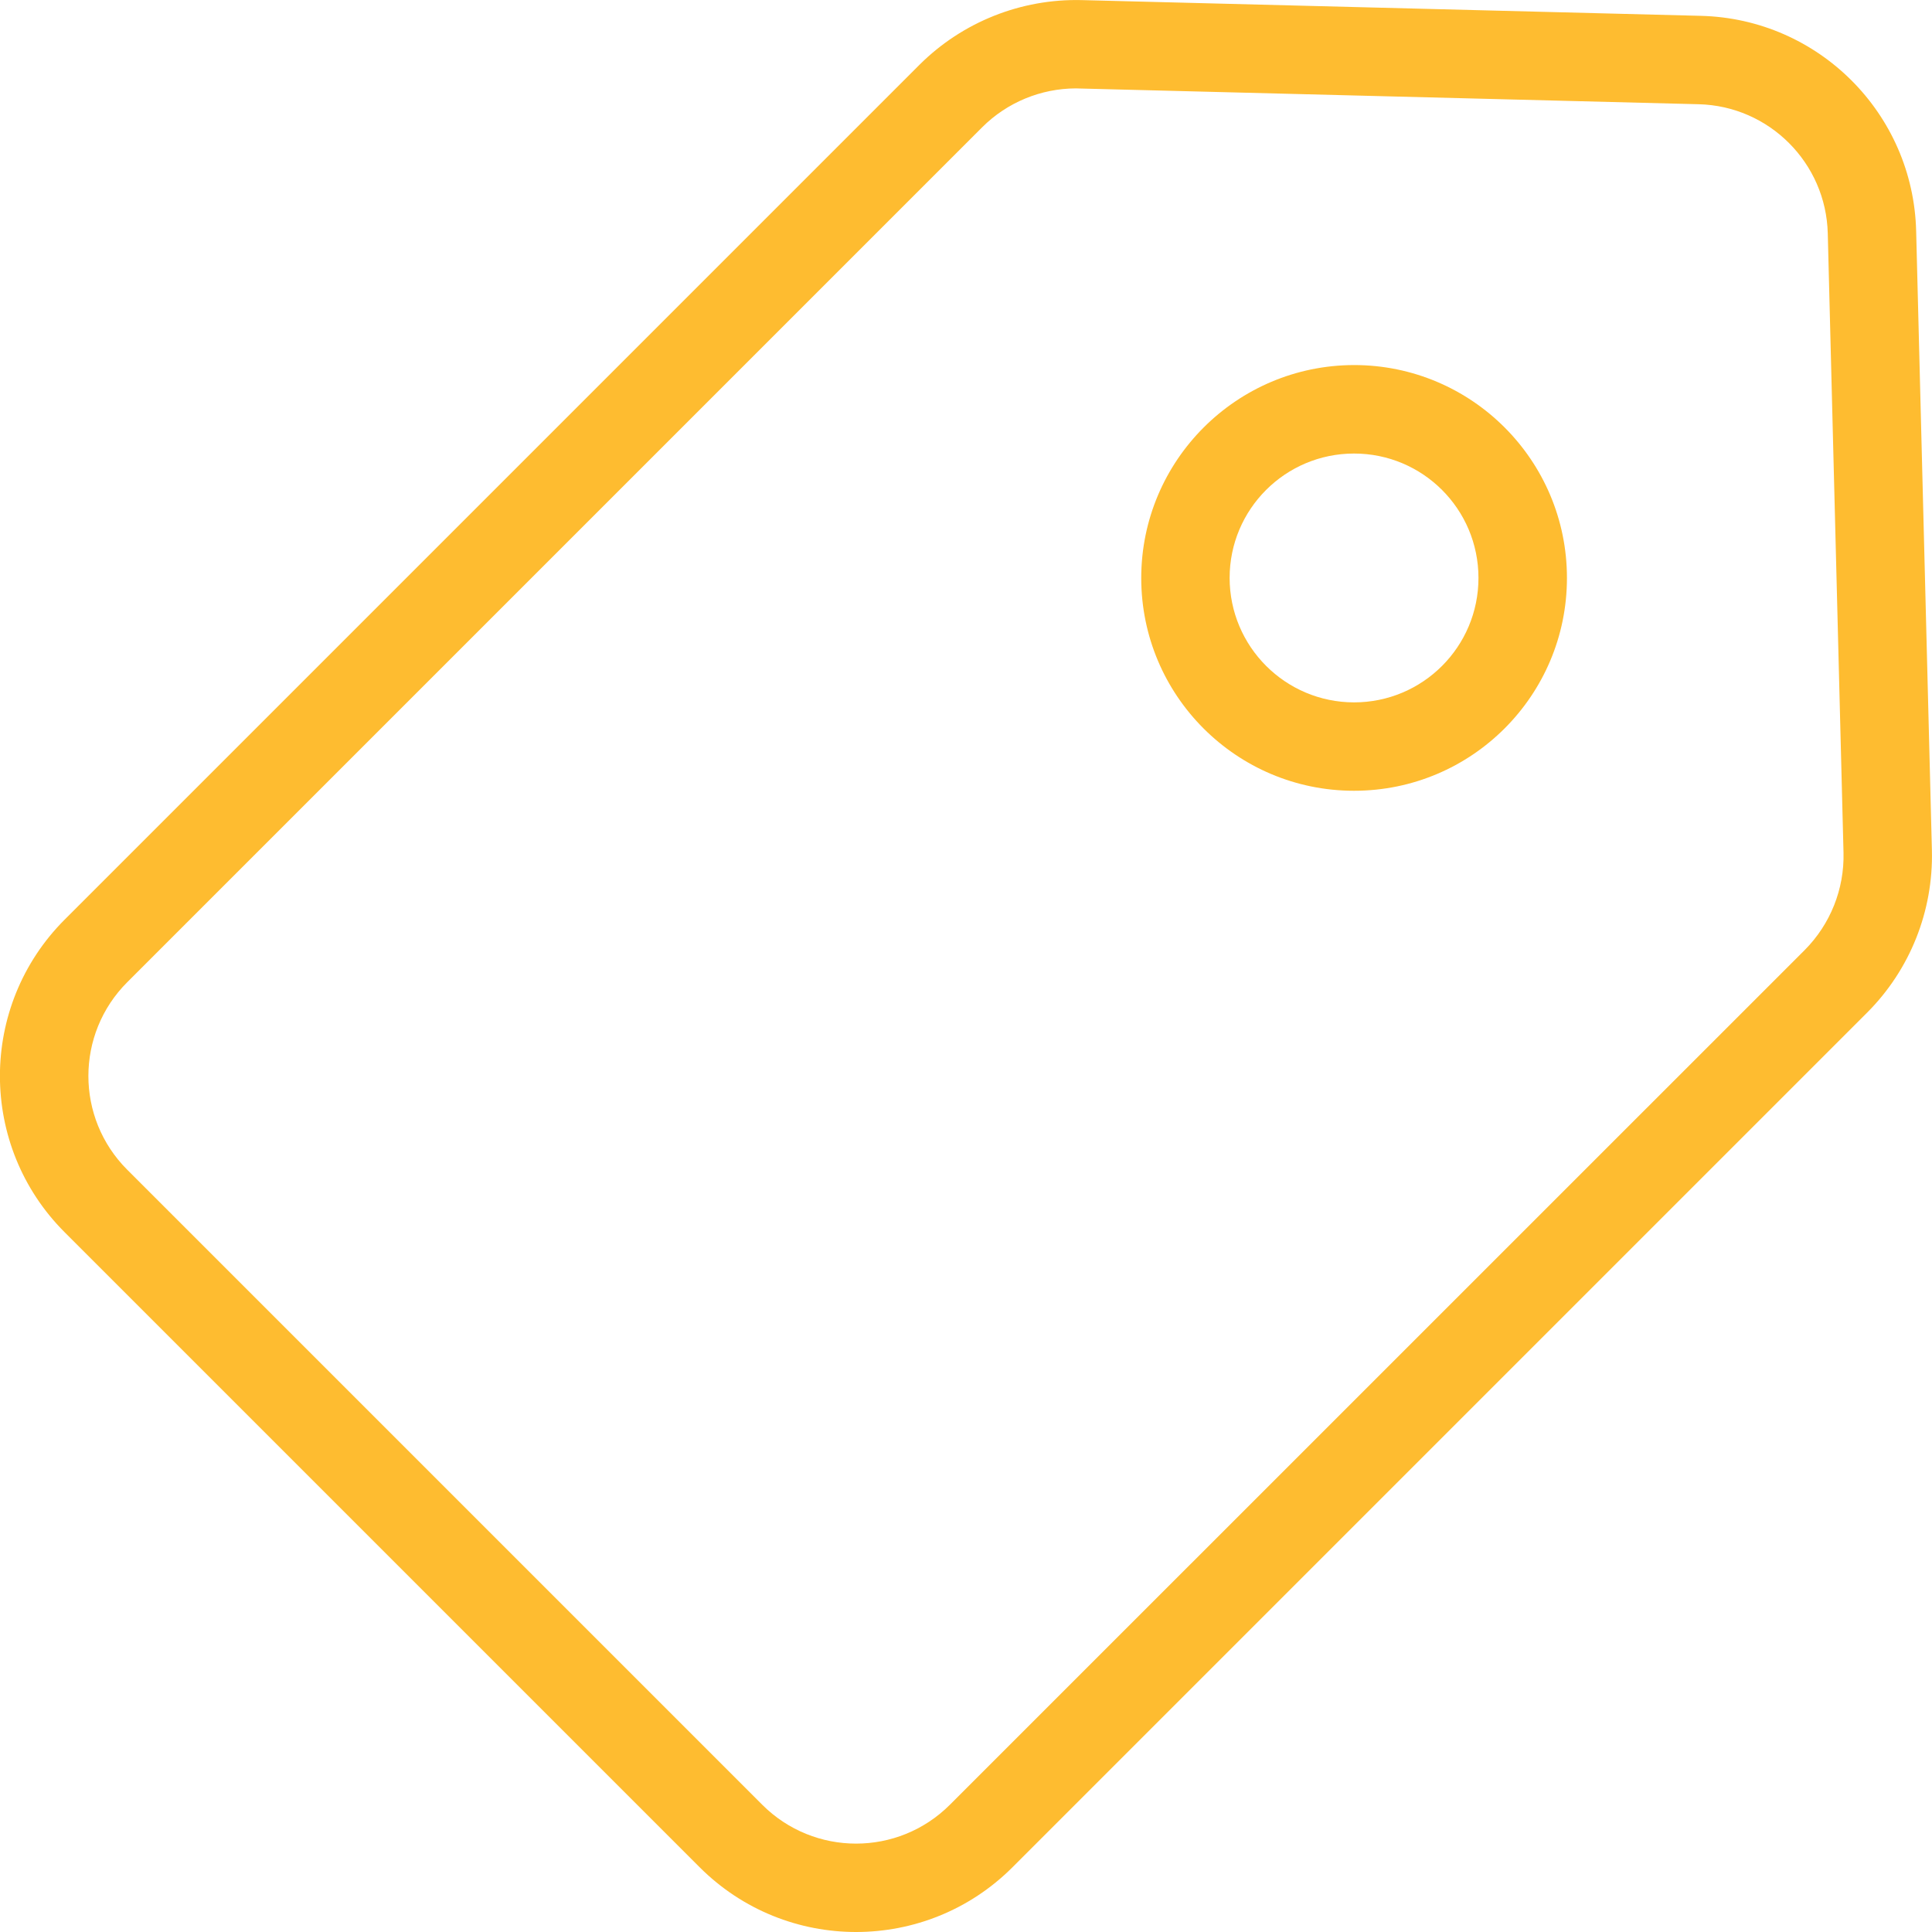
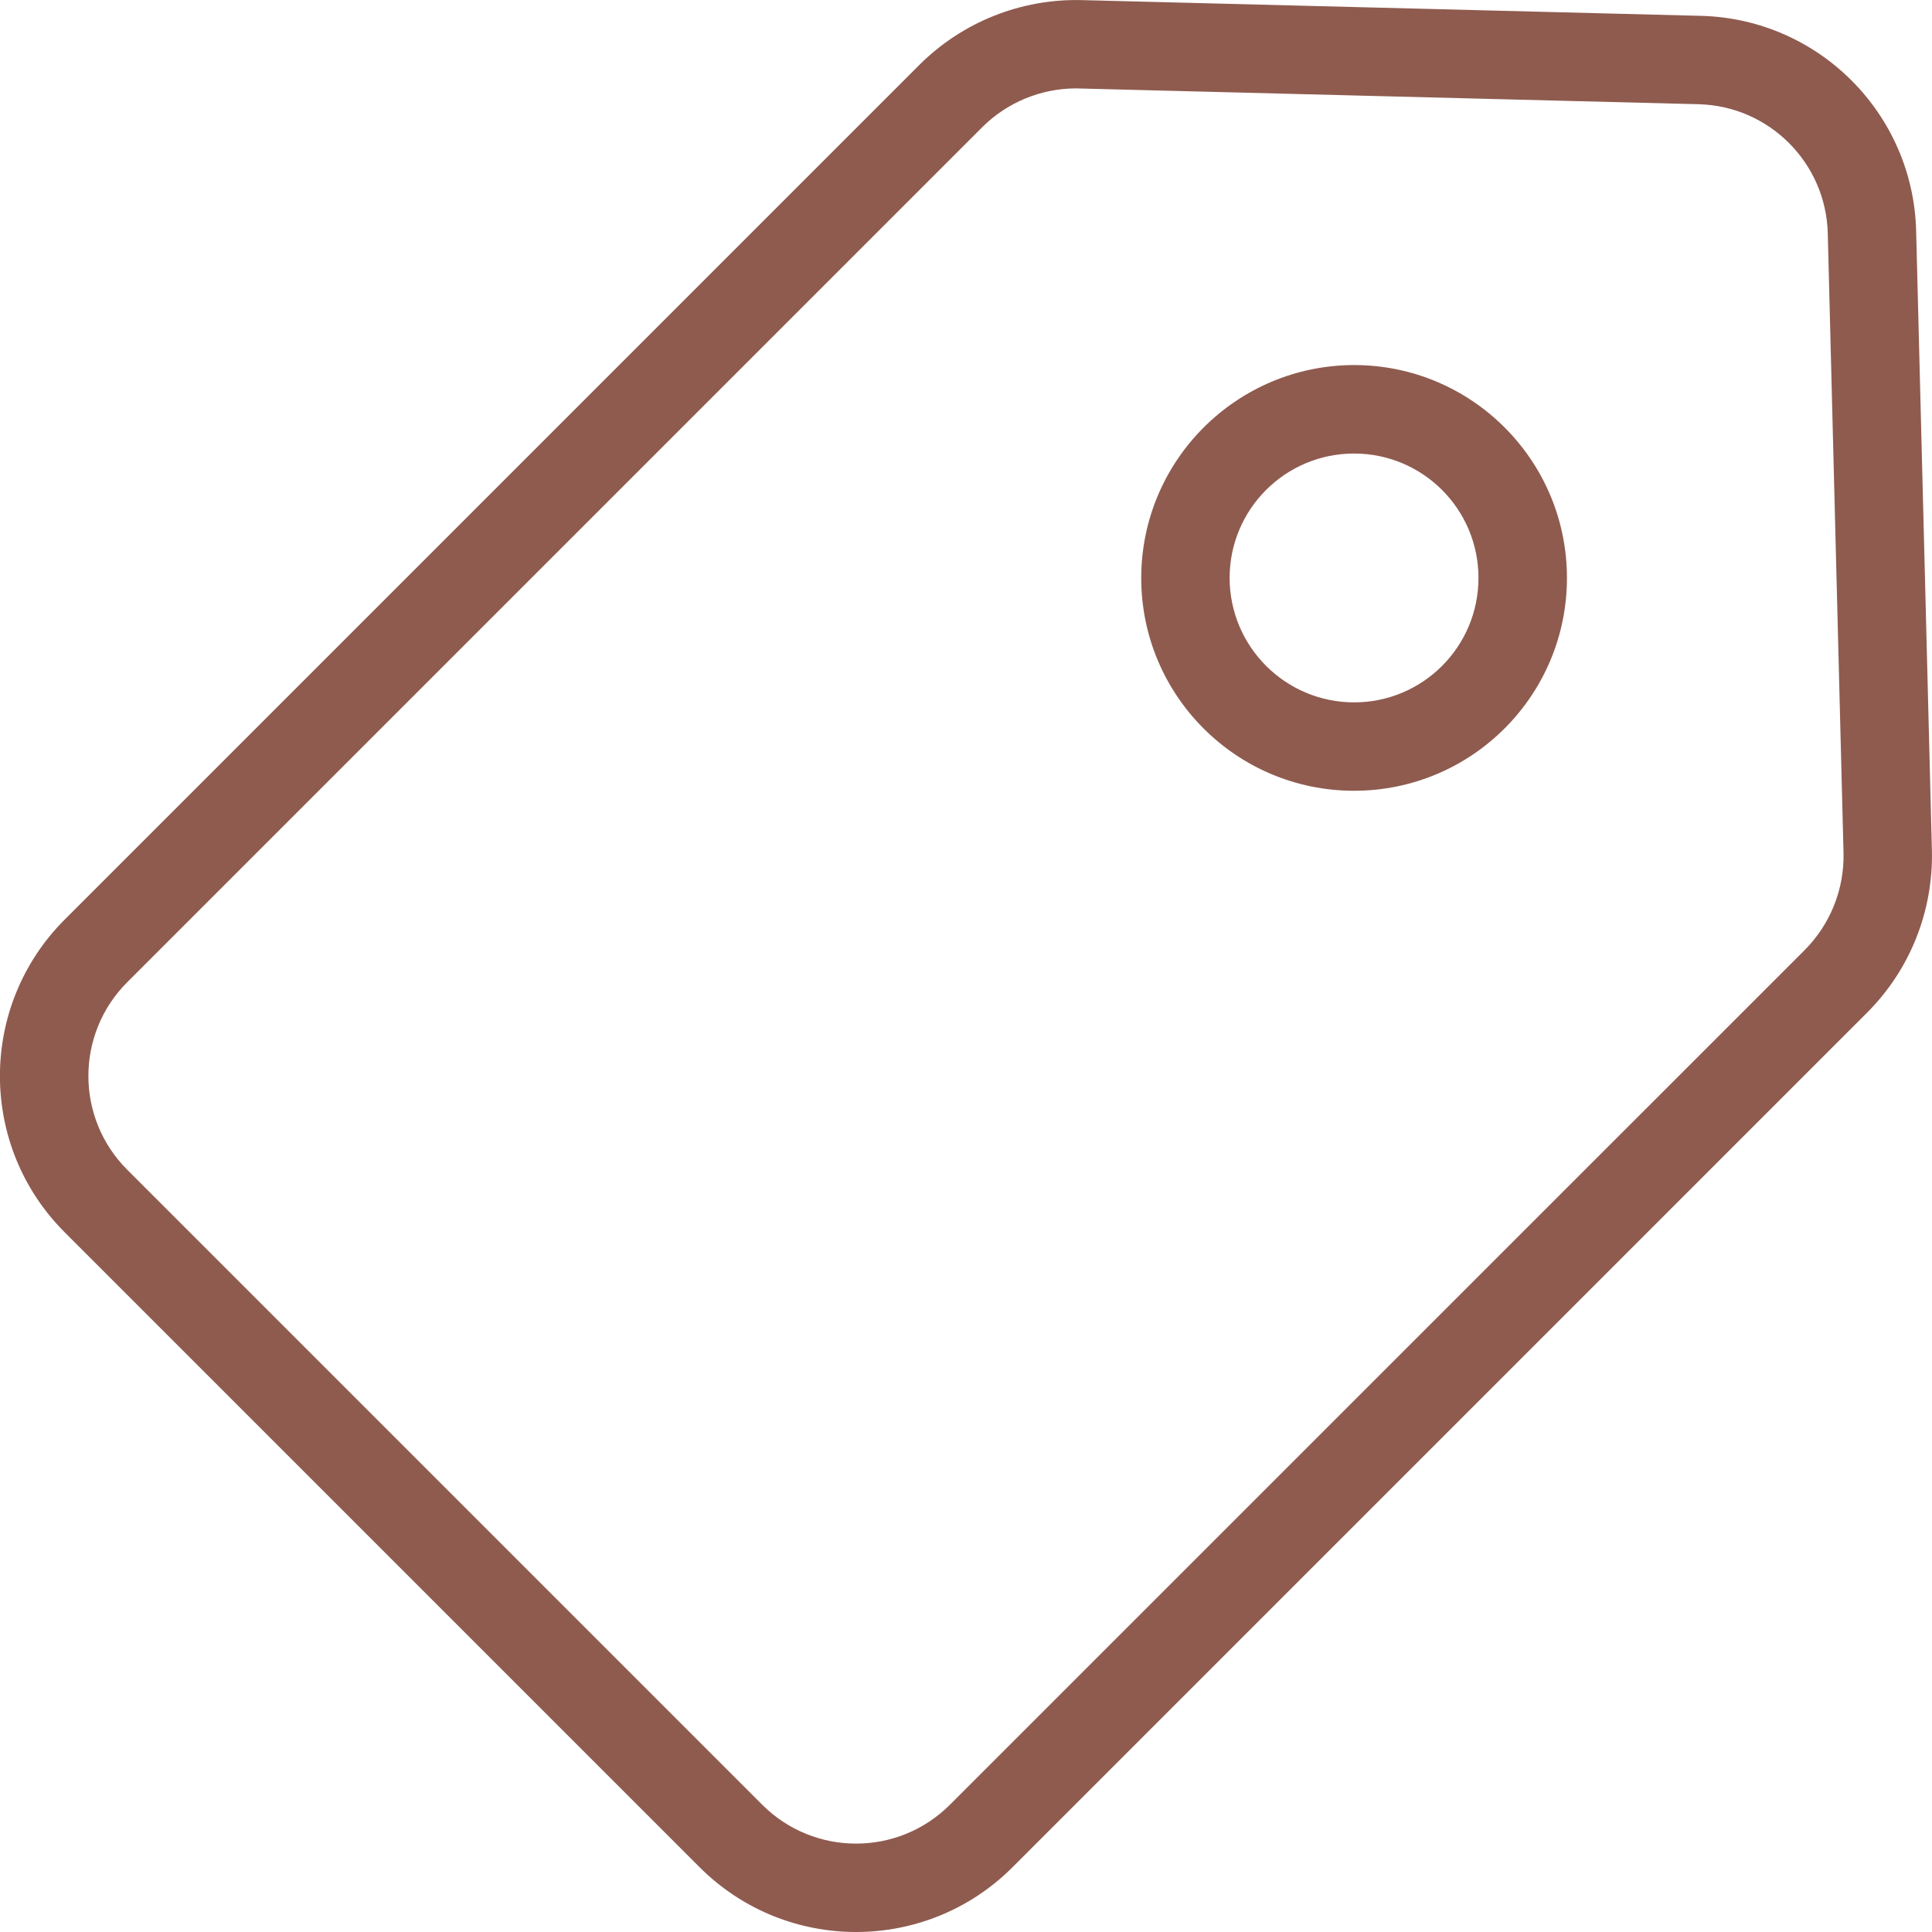
<svg xmlns="http://www.w3.org/2000/svg" width="20" height="20" viewBox="0 0 20 20" fill="none">
-   <path d="M9.519 0.67C9.963 0.228 10.569 -0.014 11.196 0.001L17.607 0.164C18.825 0.194 19.806 1.175 19.836 2.393L19.999 8.804C20.014 9.431 19.773 10.037 19.33 10.481L10.48 19.331C9.586 20.223 8.138 20.223 7.244 19.331L0.669 12.756C-0.224 11.863 -0.224 10.414 0.669 9.52L9.519 0.67ZM1.317 12.109L7.891 18.683C8.428 19.219 9.296 19.219 9.833 18.683L18.683 9.834C18.948 9.567 19.093 9.204 19.084 8.828L18.921 2.417C18.903 1.686 18.314 1.097 17.584 1.079L11.172 0.916C11.161 0.915 11.15 0.915 11.138 0.915C10.774 0.916 10.425 1.06 10.167 1.318L1.317 10.168C0.781 10.704 0.781 11.573 1.317 12.109Z" fill="#FEBC30" />
-   <path d="M14.017 3.779C15.234 3.779 16.221 4.766 16.221 5.983C16.221 7.2 15.234 8.186 14.017 8.186C12.8 8.186 11.814 7.2 11.814 5.983C11.815 4.767 12.801 3.781 14.017 3.779ZM14.017 7.271C14.729 7.271 15.305 6.694 15.305 5.983C15.305 5.271 14.729 4.695 14.017 4.695C13.306 4.695 12.729 5.271 12.729 5.983C12.73 6.694 13.306 7.27 14.017 7.271Z" fill="#FEBC30" />
+   <path d="M9.519 0.67C9.963 0.228 10.569 -0.014 11.196 0.001L17.607 0.164C18.825 0.194 19.806 1.175 19.836 2.393L19.999 8.804C20.014 9.431 19.773 10.037 19.33 10.481L10.48 19.331C9.586 20.223 8.138 20.223 7.244 19.331L0.669 12.756C-0.224 11.863 -0.224 10.414 0.669 9.52L9.519 0.67ZM1.317 12.109L7.891 18.683C8.428 19.219 9.296 19.219 9.833 18.683L18.683 9.834C18.948 9.567 19.093 9.204 19.084 8.828L18.921 2.417C18.903 1.686 18.314 1.097 17.584 1.079L11.172 0.916C11.161 0.915 11.15 0.915 11.138 0.915C10.774 0.916 10.425 1.06 10.167 1.318L1.317 10.168C0.781 10.704 0.781 11.573 1.317 12.109Z" fill="#8f5b4f" />
+   <path d="M14.017 3.779C15.234 3.779 16.221 4.766 16.221 5.983C16.221 7.2 15.234 8.186 14.017 8.186C12.8 8.186 11.814 7.2 11.814 5.983C11.815 4.767 12.801 3.781 14.017 3.779ZM14.017 7.271C14.729 7.271 15.305 6.694 15.305 5.983C15.305 5.271 14.729 4.695 14.017 4.695C13.306 4.695 12.729 5.271 12.729 5.983C12.73 6.694 13.306 7.27 14.017 7.271Z" fill="#8f5b4f" />
</svg>
